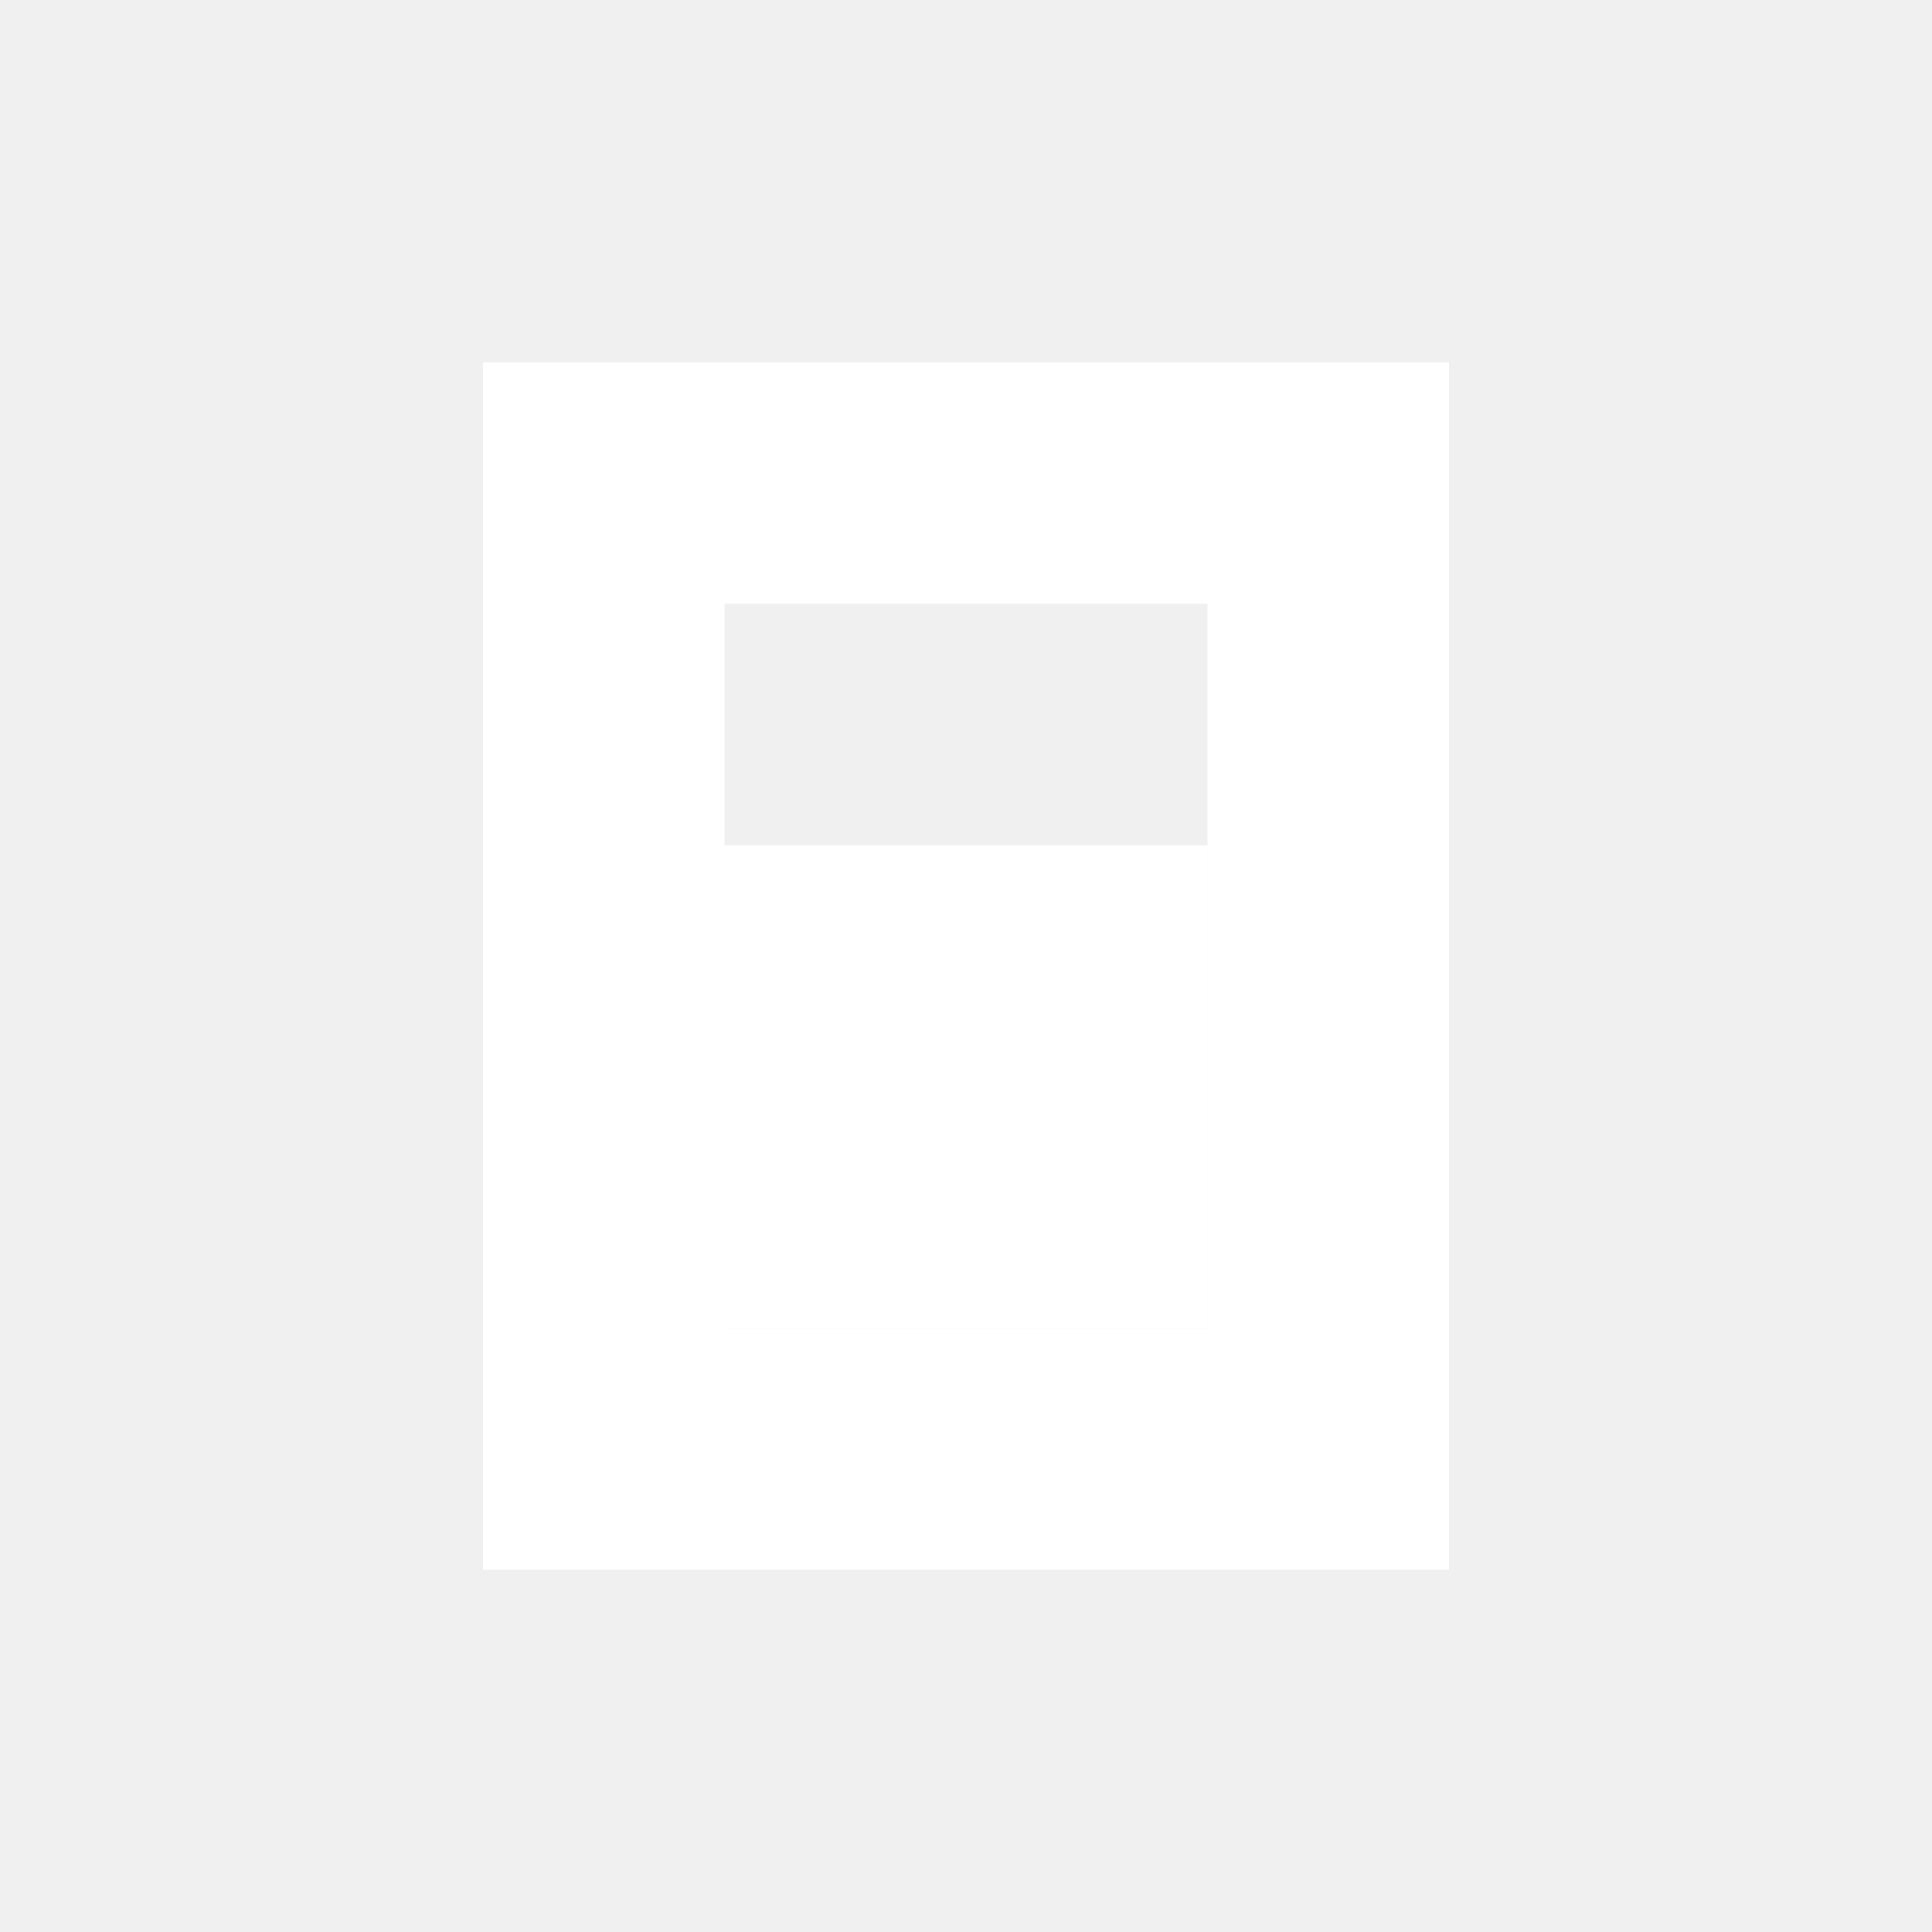
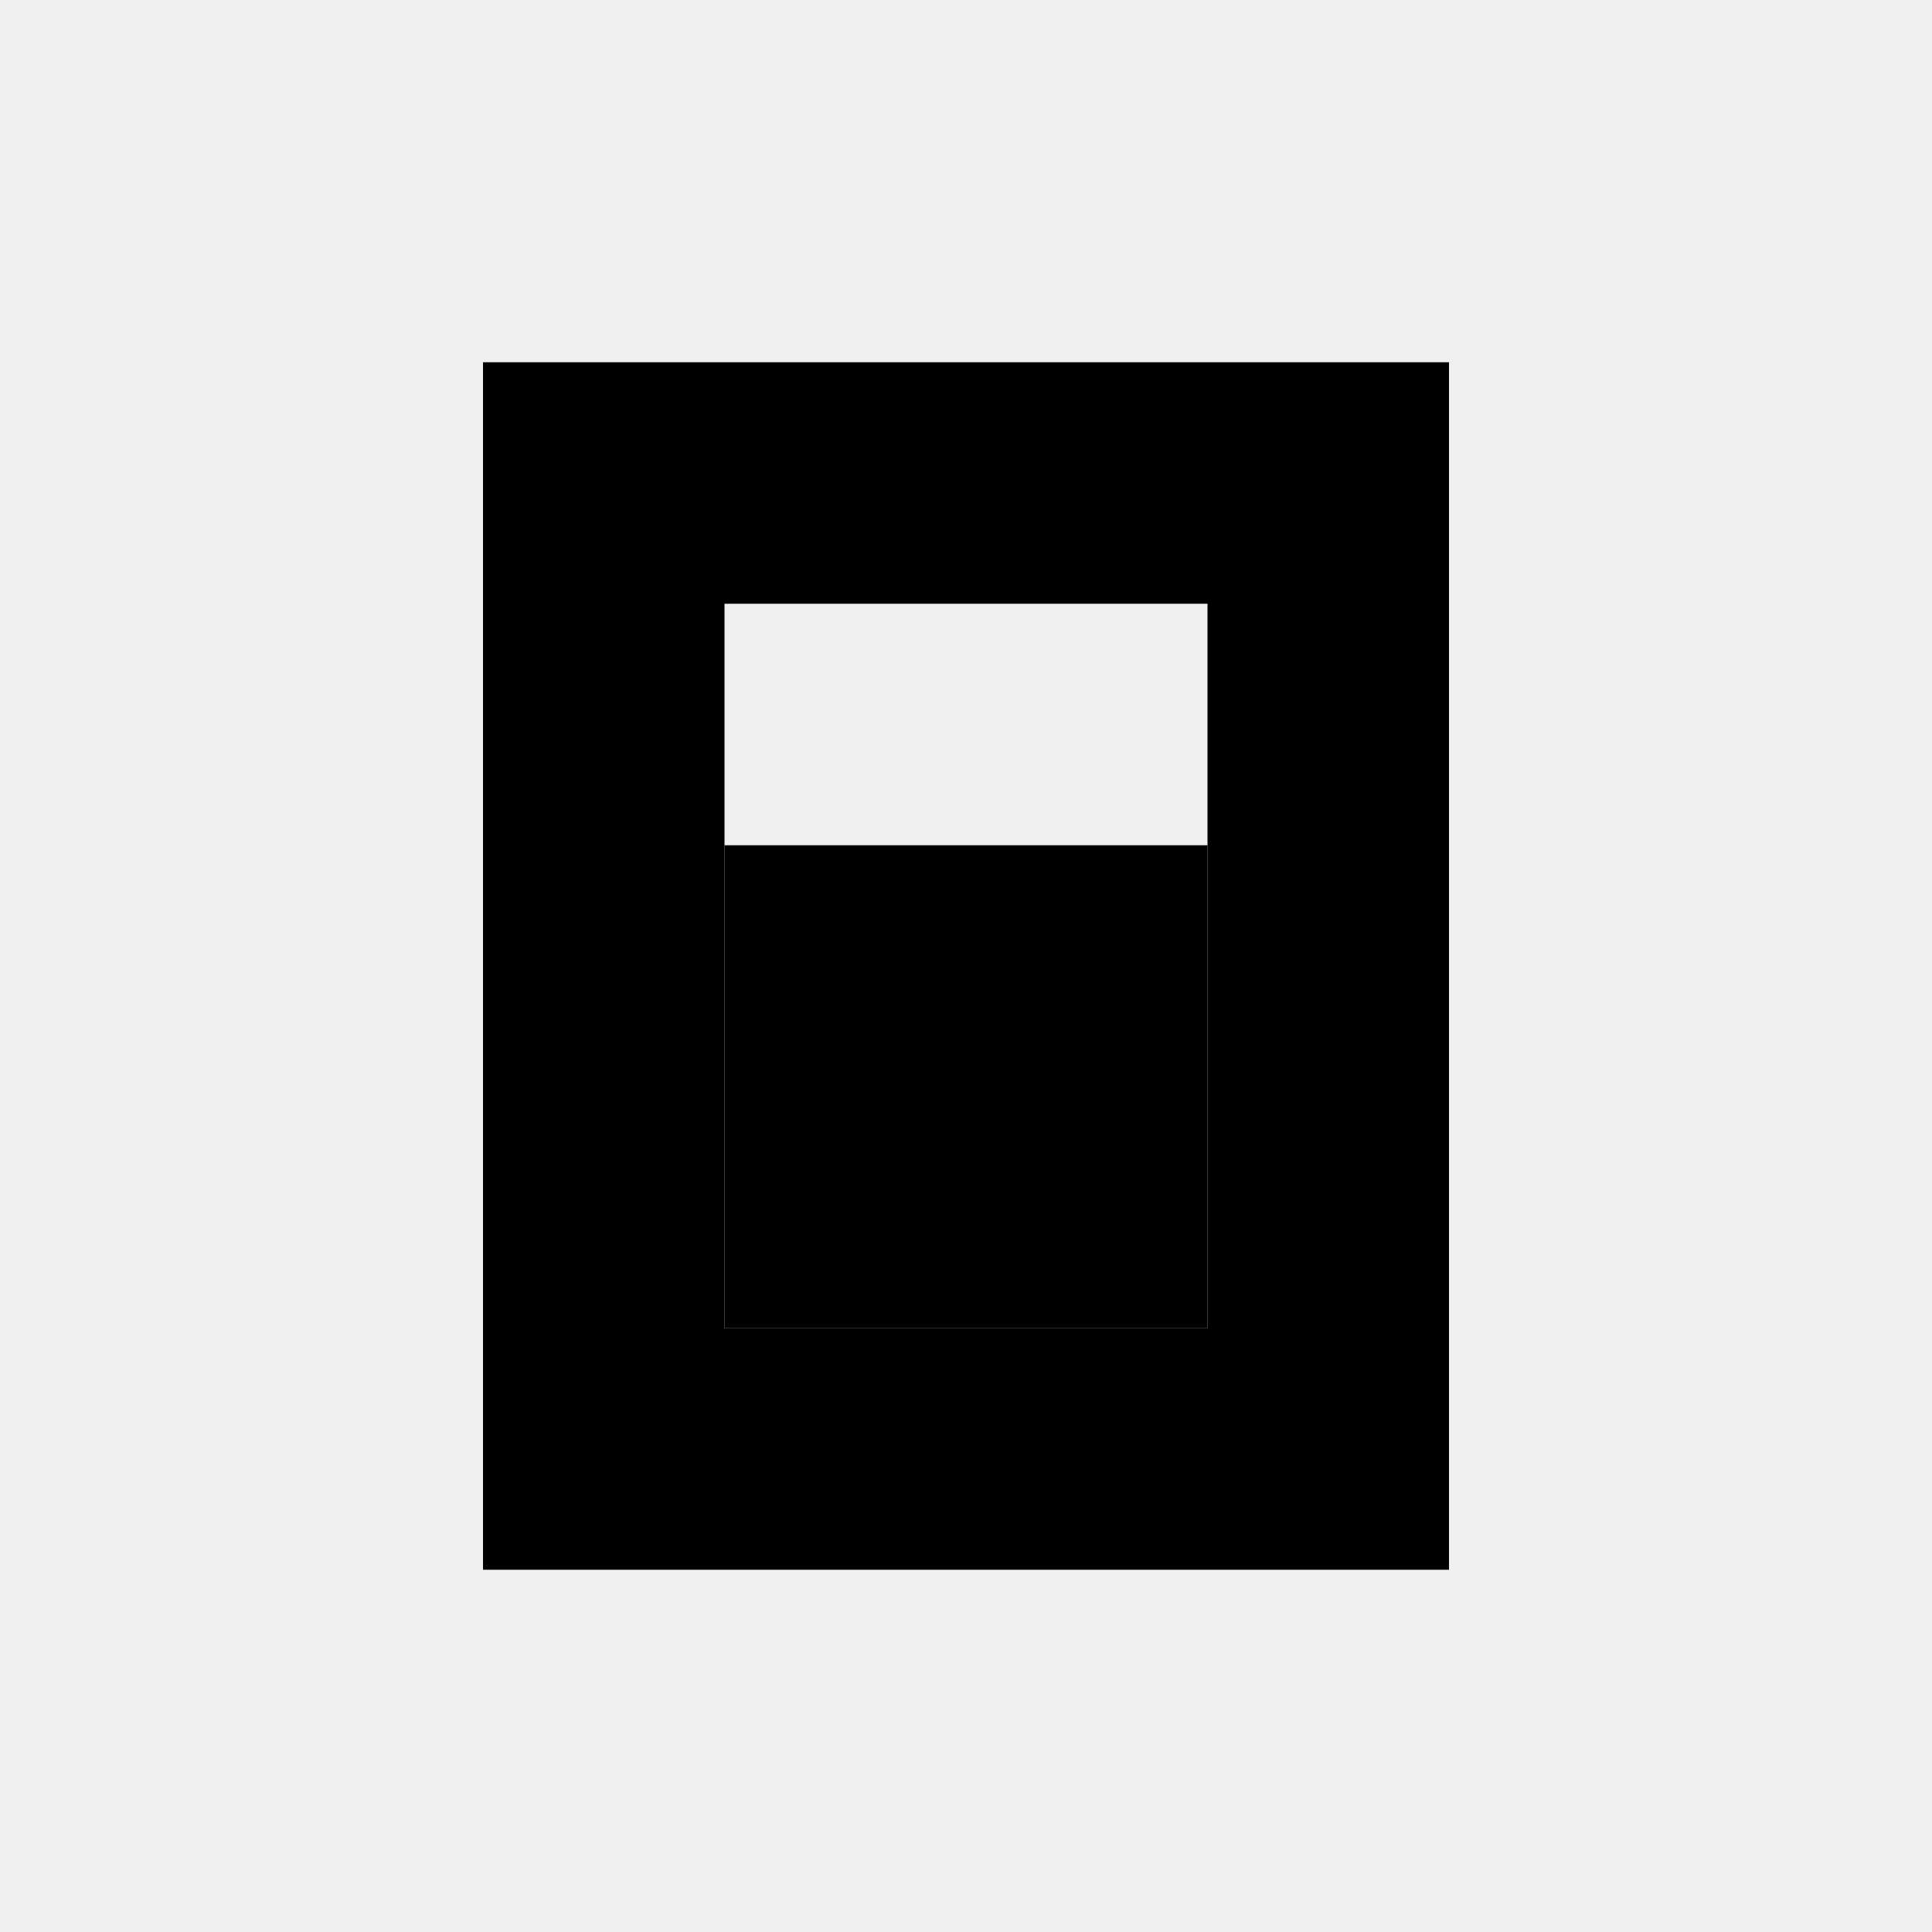
<svg xmlns="http://www.w3.org/2000/svg" viewBox="0 0 512 512" fill="none">
-   <path d="M320 224V352H192V224H320Z" fill="white" />
-   <path fill-rule="evenodd" clip-rule="evenodd" d="M384 416H128V96H384V416ZM320 160H192V352H320V160Z" fill="white" />
+   <path d="M320 224V352H192V224H320Z" fill="currentColor" />
+   <path fill-rule="evenodd" clip-rule="evenodd" d="M384 416H128V96H384V416ZM320 160H192V352H320V160Z" fill="currentColor" />
</svg>
